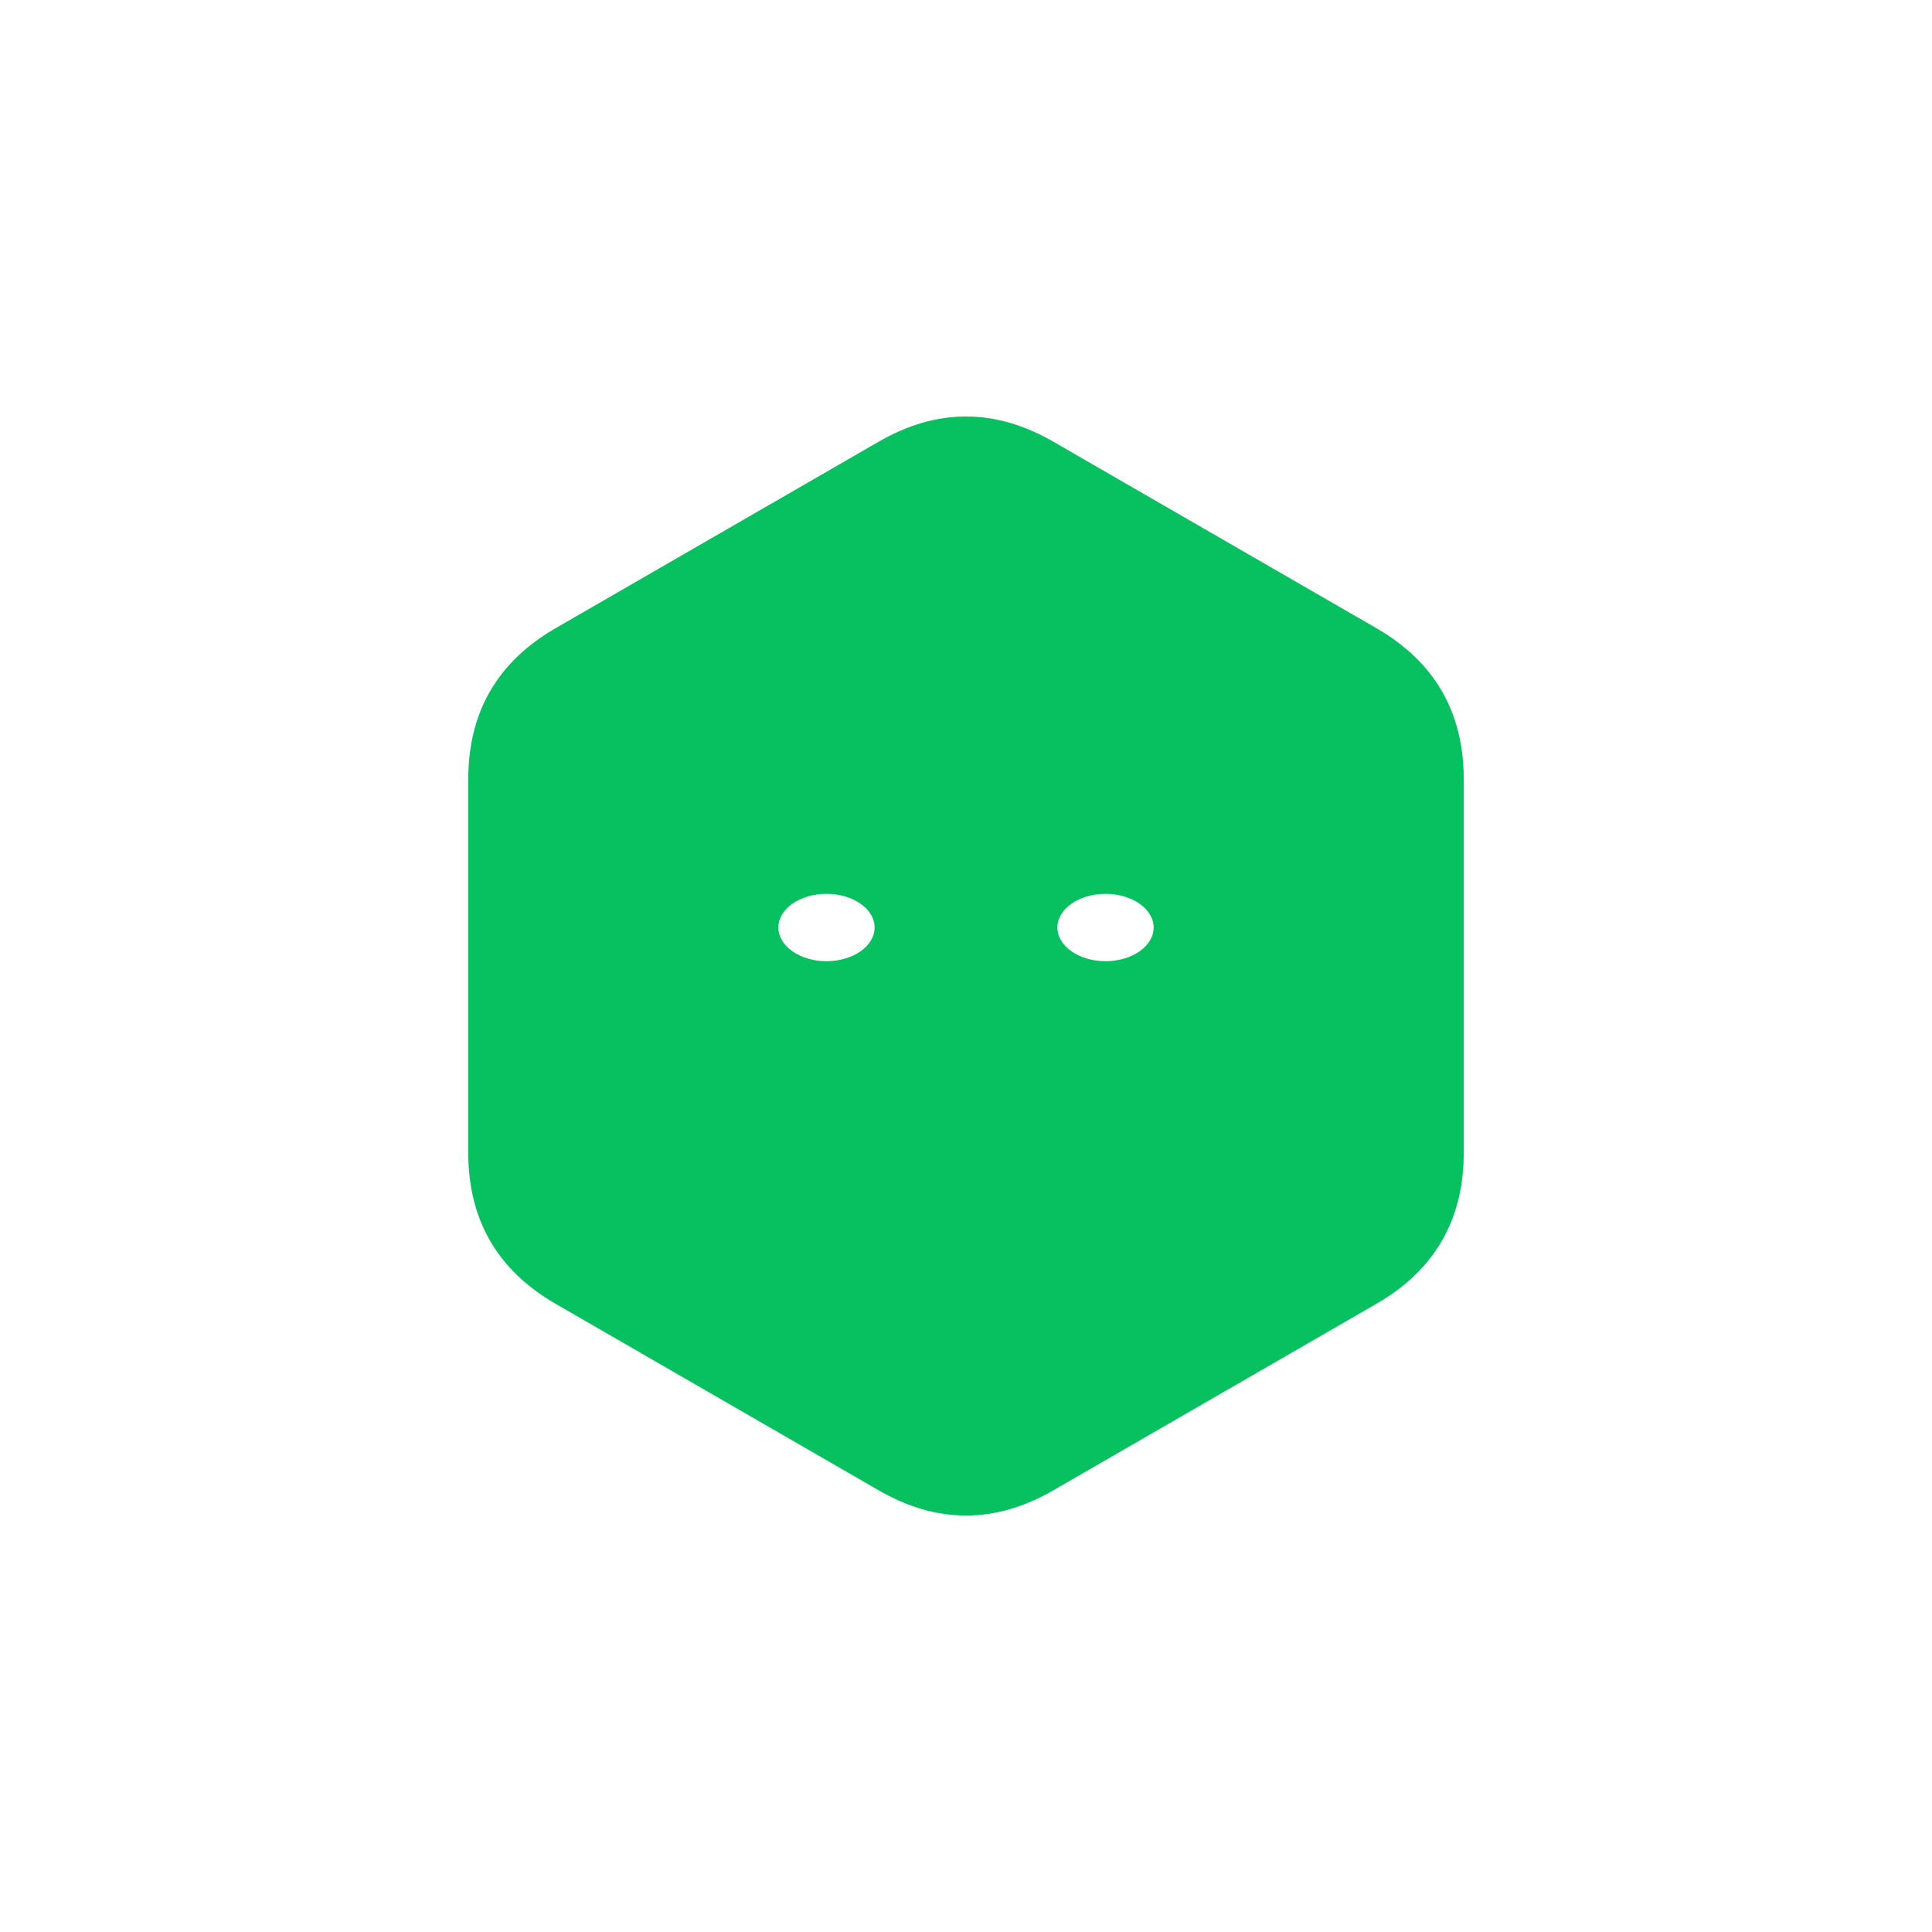
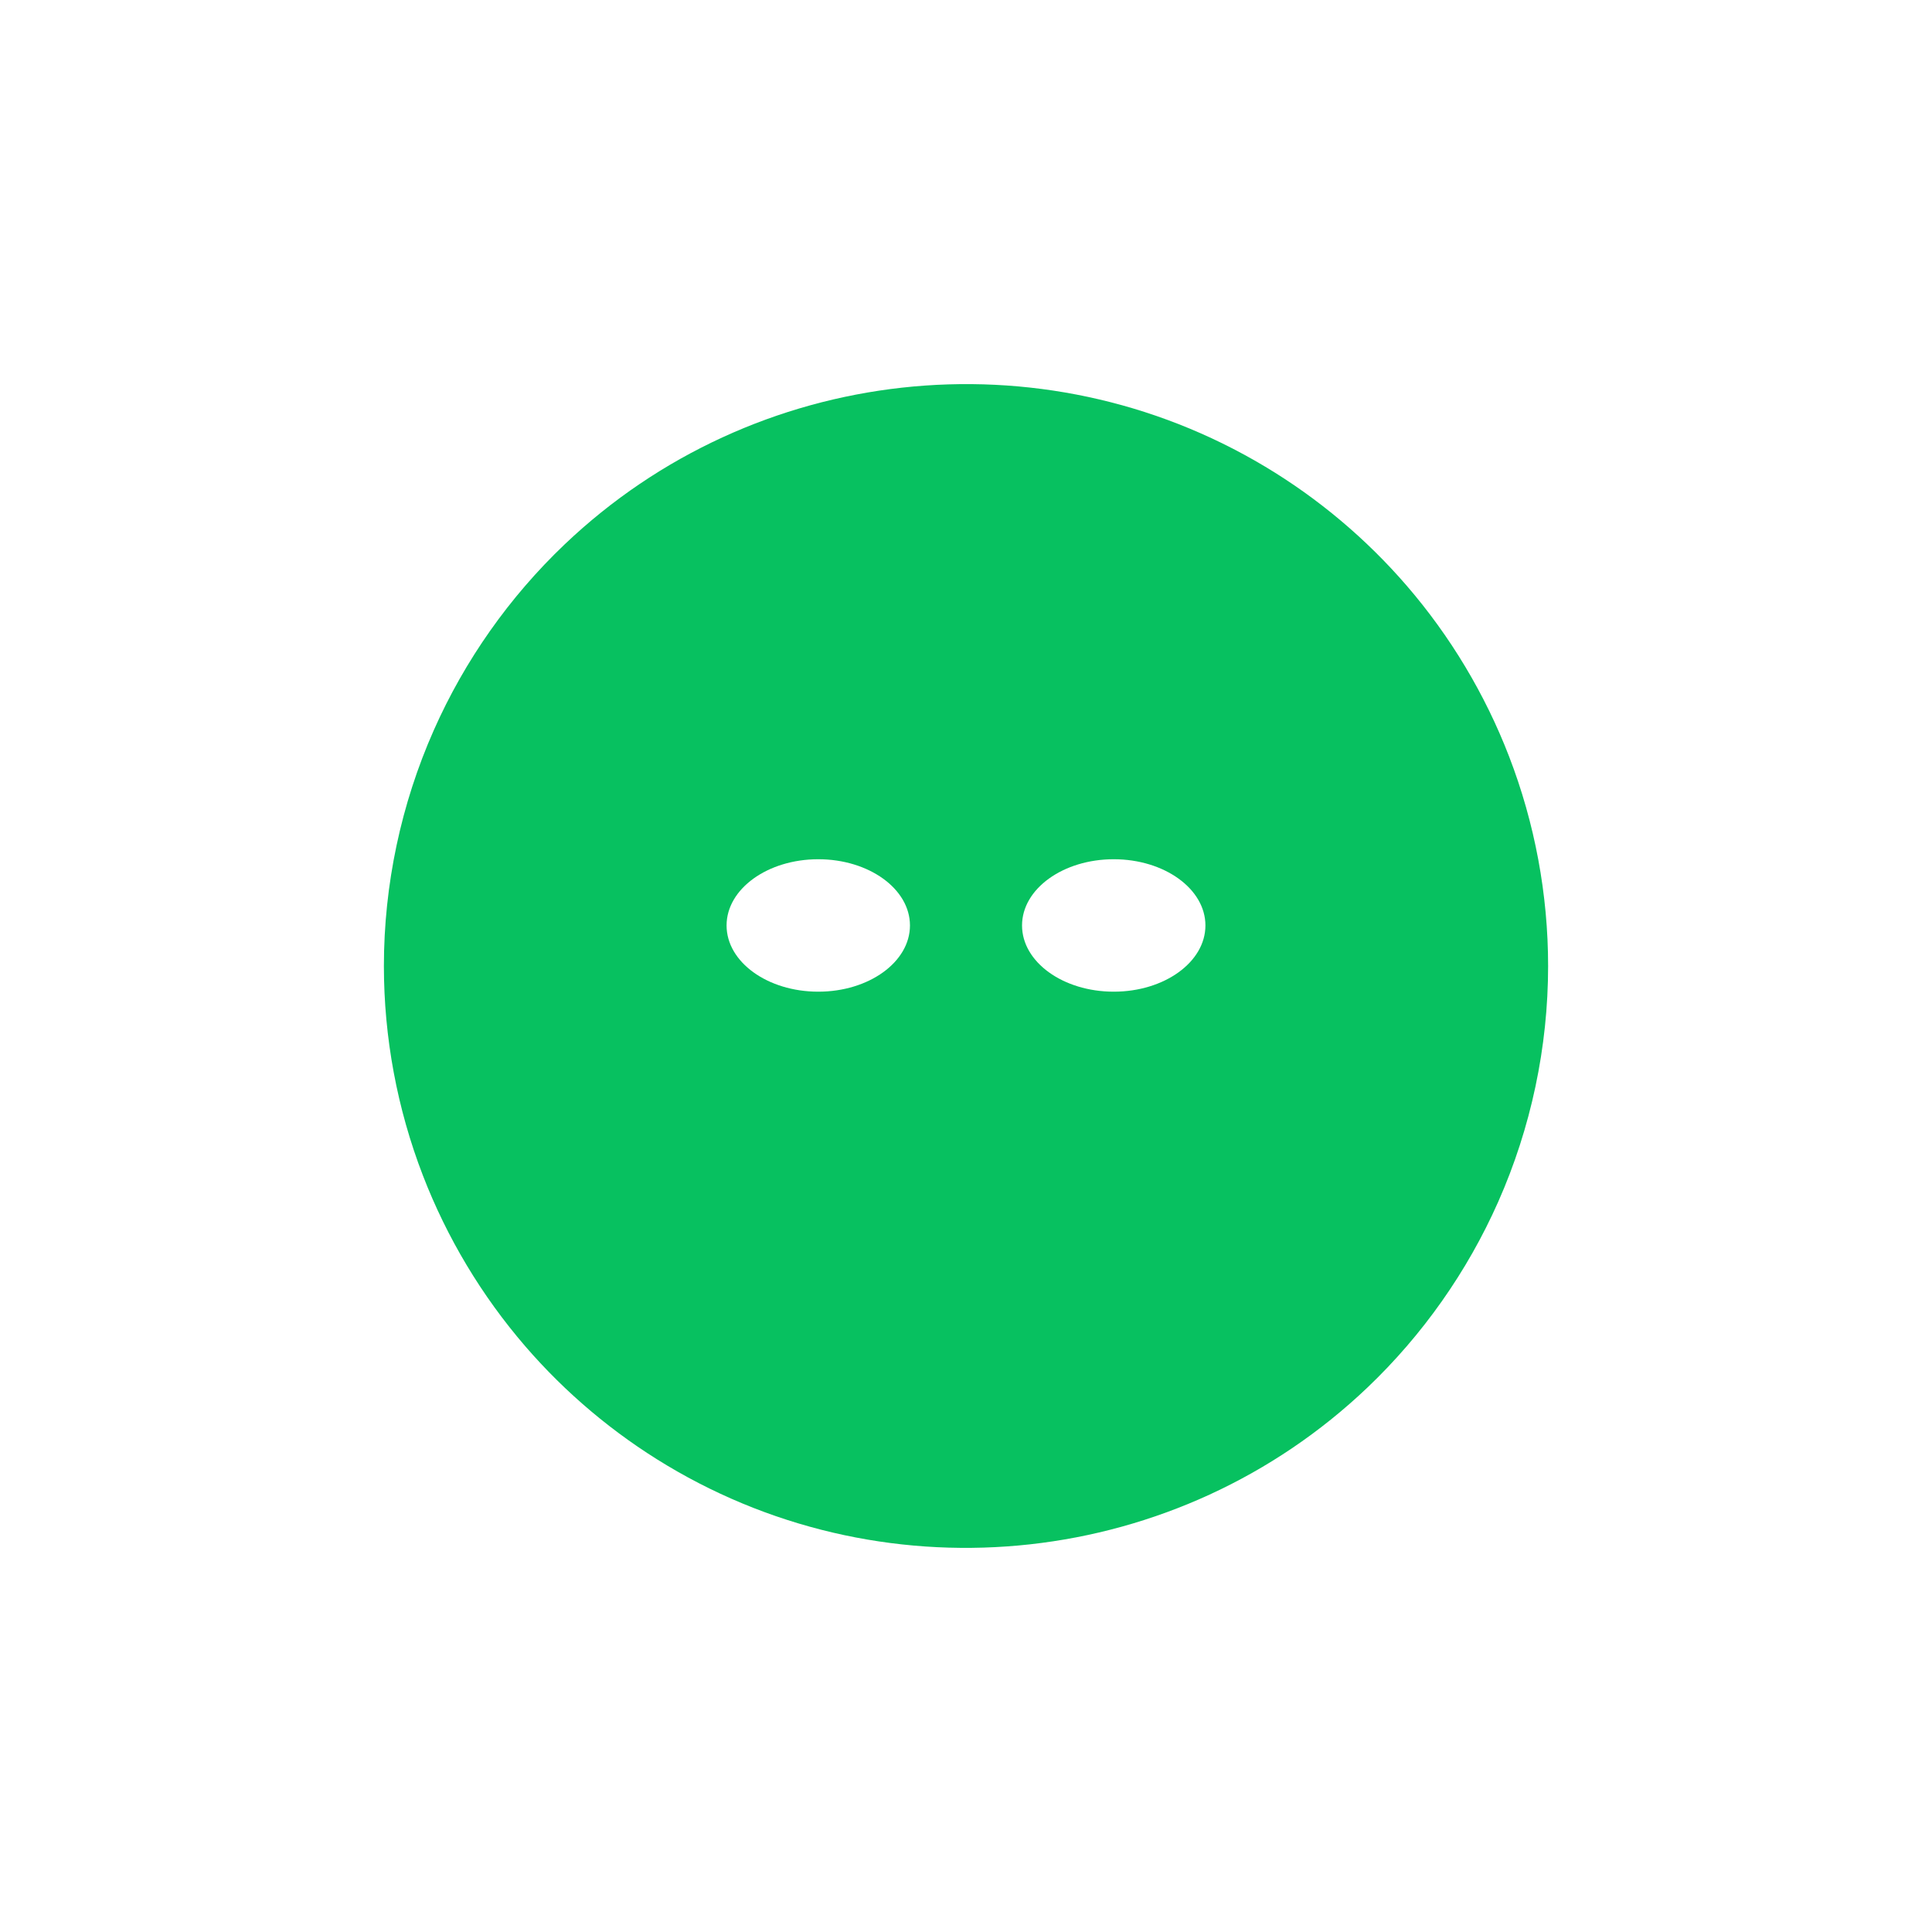
<svg xmlns="http://www.w3.org/2000/svg" viewBox="0 0 1024 1024" width="1024" height="1024">
  <rect width="1024" height="1024" fill="#FFFFFF" />
-   <g transform="translate(512 512) scale(2.55) translate(-114.27 -114.27)">
-     <path fill="#07C160" d="M217.73 153.04Q217.73 174 199.58 184.48L132.42 223.25Q114.27 233.73 96.12 223.25L28.96 184.48Q10.81 174 10.81 153.04L10.81 75.5Q10.81 54.54 28.96 44.06L96.12 5.29Q114.27 -5.19 132.42 5.29L199.58 44.06Q217.73 54.54 217.73 75.5Z" />
-     <ellipse fill="#FFFFFF" cx="85.27" cy="106.27" rx="10" ry="7" />
-     <ellipse fill="#FFFFFF" cx="143.27" cy="106.27" rx="10" ry="7" />
+   <g transform="translate(512 512) scale(2.7) translate(-114.27 -114.228)">
+     <path fill="#07C160" d="M228.541 114.228C228.541 130.133 225.184 145.994 218.738 160.534C212.674 174.217 203.904 186.669 193.065 196.988C155.933 232.34 99.497 238.596 55.526 212.24C45.097 205.99 35.685 198.072 27.745 188.866C19.193 178.953 12.369 167.569 7.658 155.351C2.607 142.264 0 128.257 0 114.228C0 98.322 3.358 82.461 9.803 67.921C15.867 54.238 24.638 41.786 35.477 31.467C72.608 -3.885 129.044 -10.141 173.016 16.215C183.444 22.465 192.856 30.383 200.796 39.59C209.349 49.502 216.173 60.886 220.883 73.104C225.934 86.191 228.541 100.198 228.541 114.228Z" />
+     <ellipse fill="#FFFFFF" cx="85.27" cy="106.27" rx="18" ry="13" />
+     <ellipse fill="#FFFFFF" cx="143.27" cy="106.27" rx="18" ry="13" />
  </g>
</svg>
